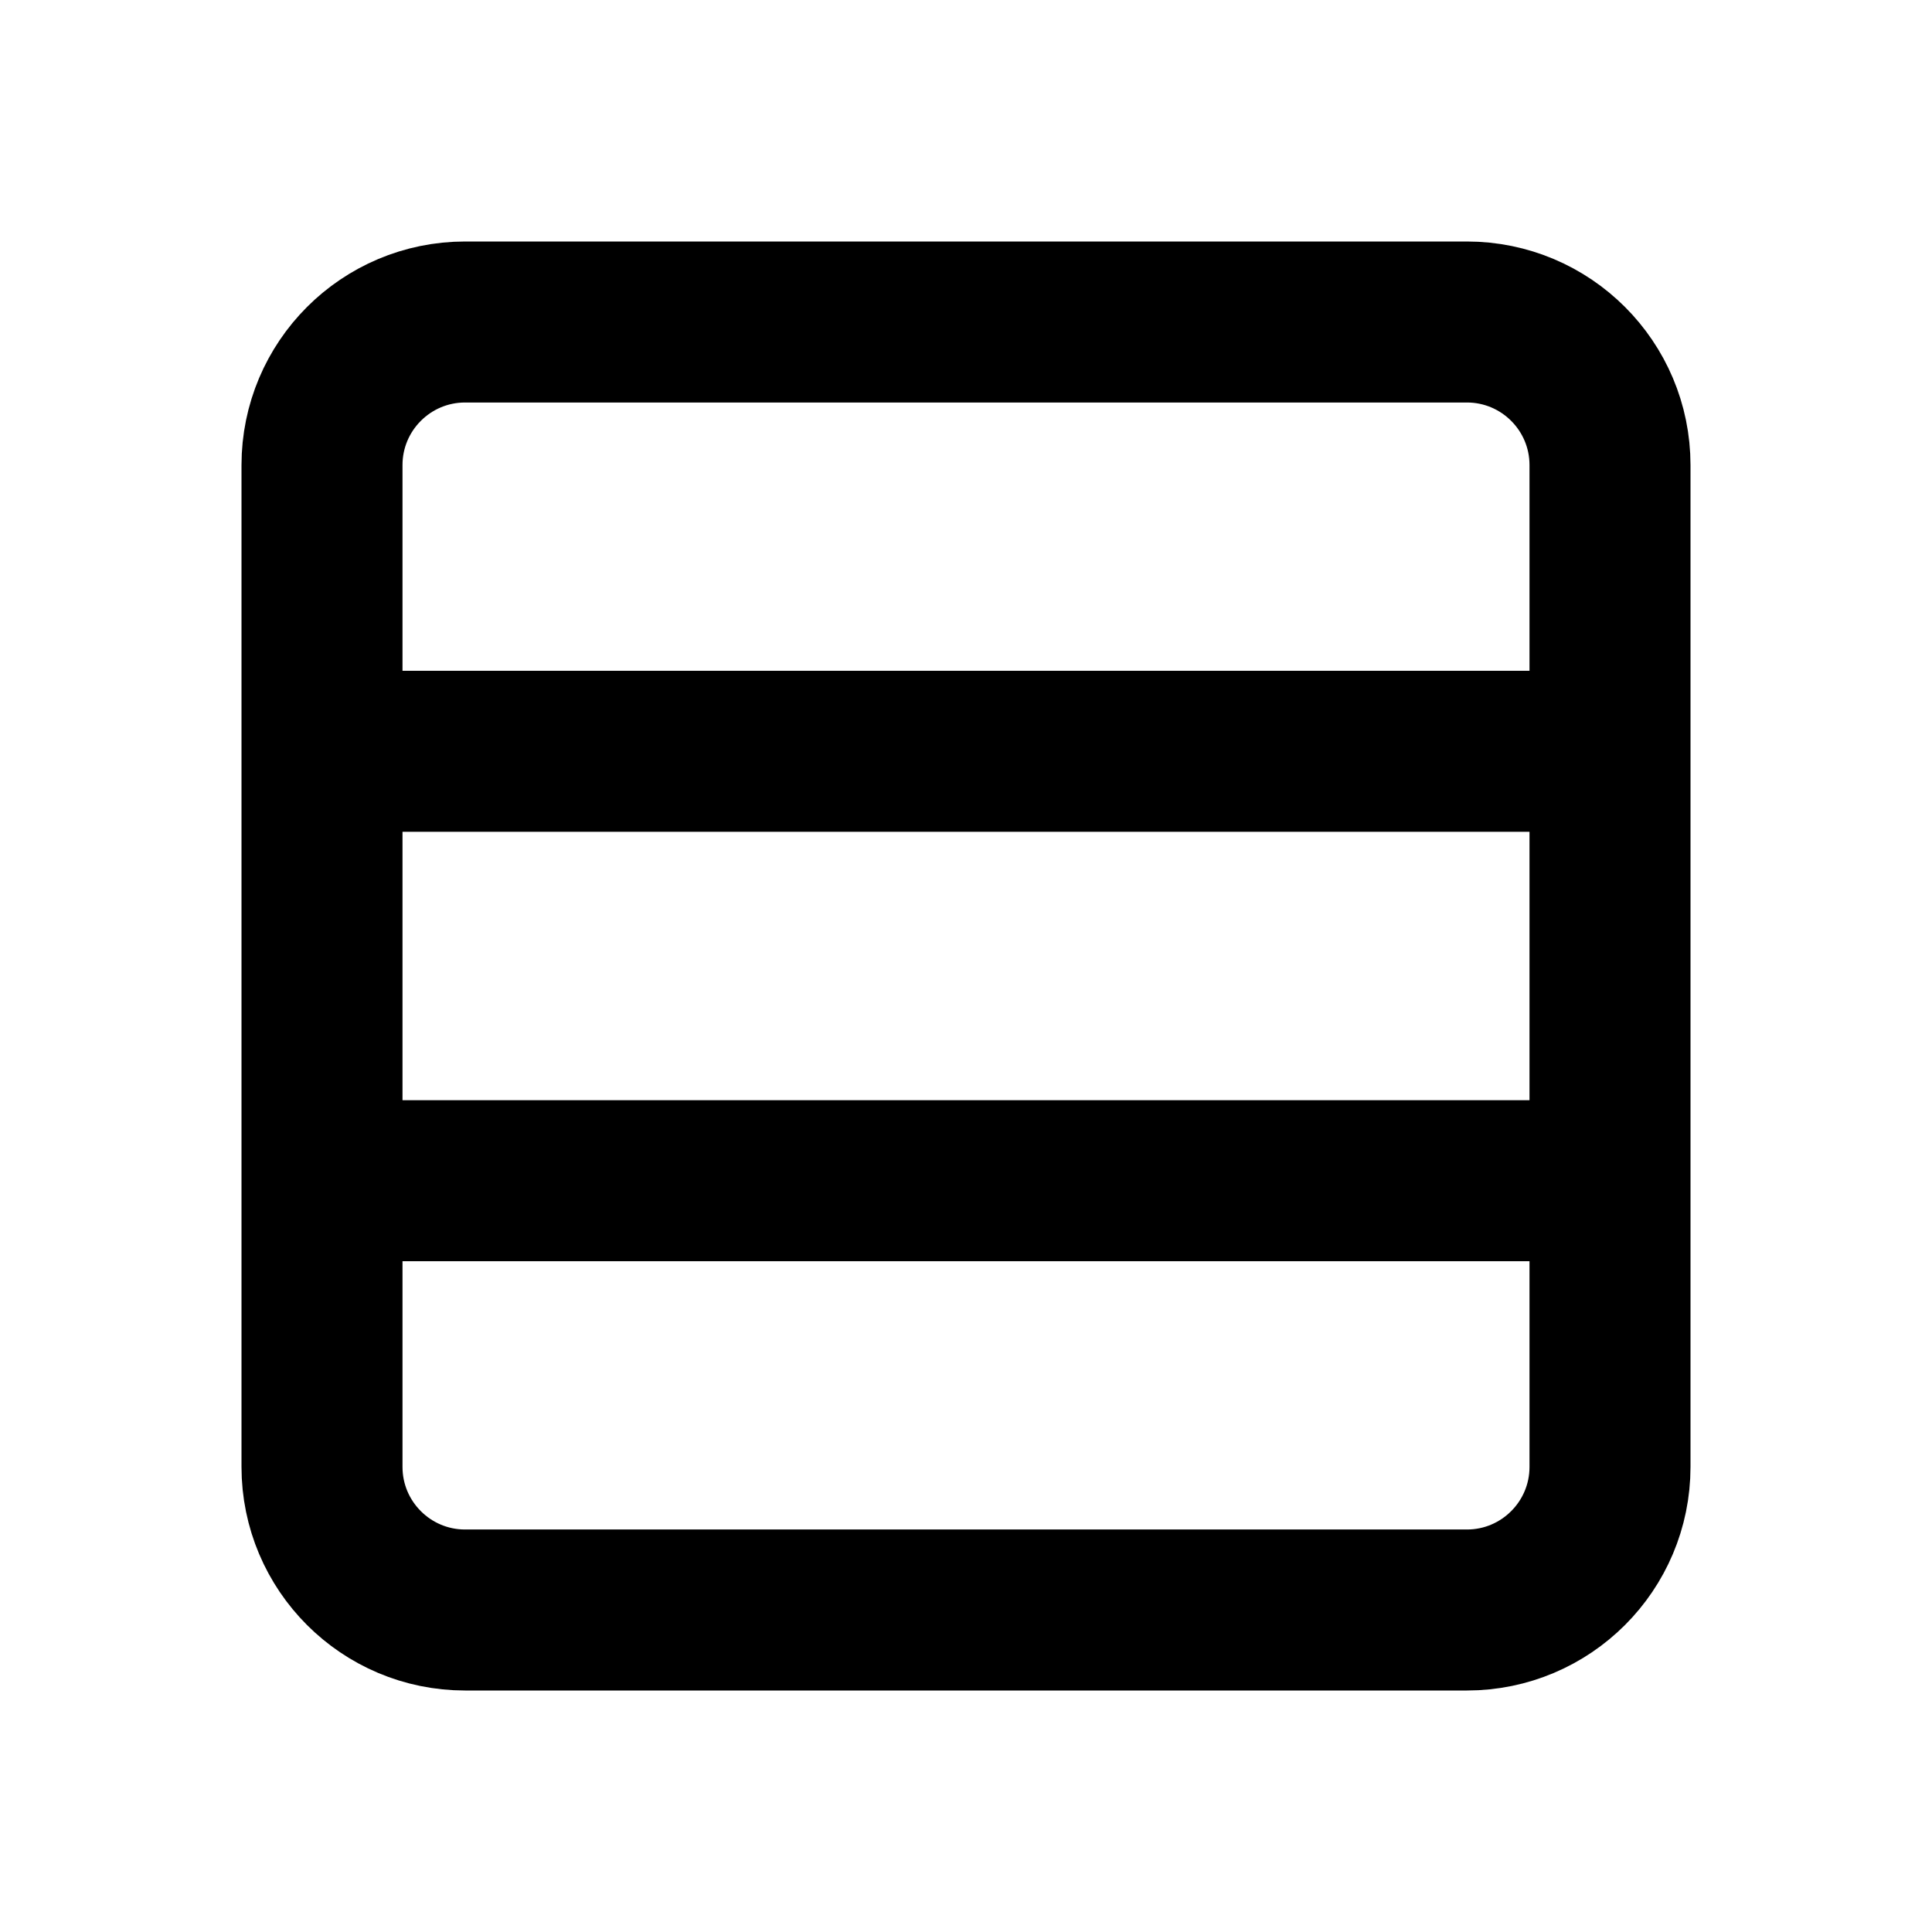
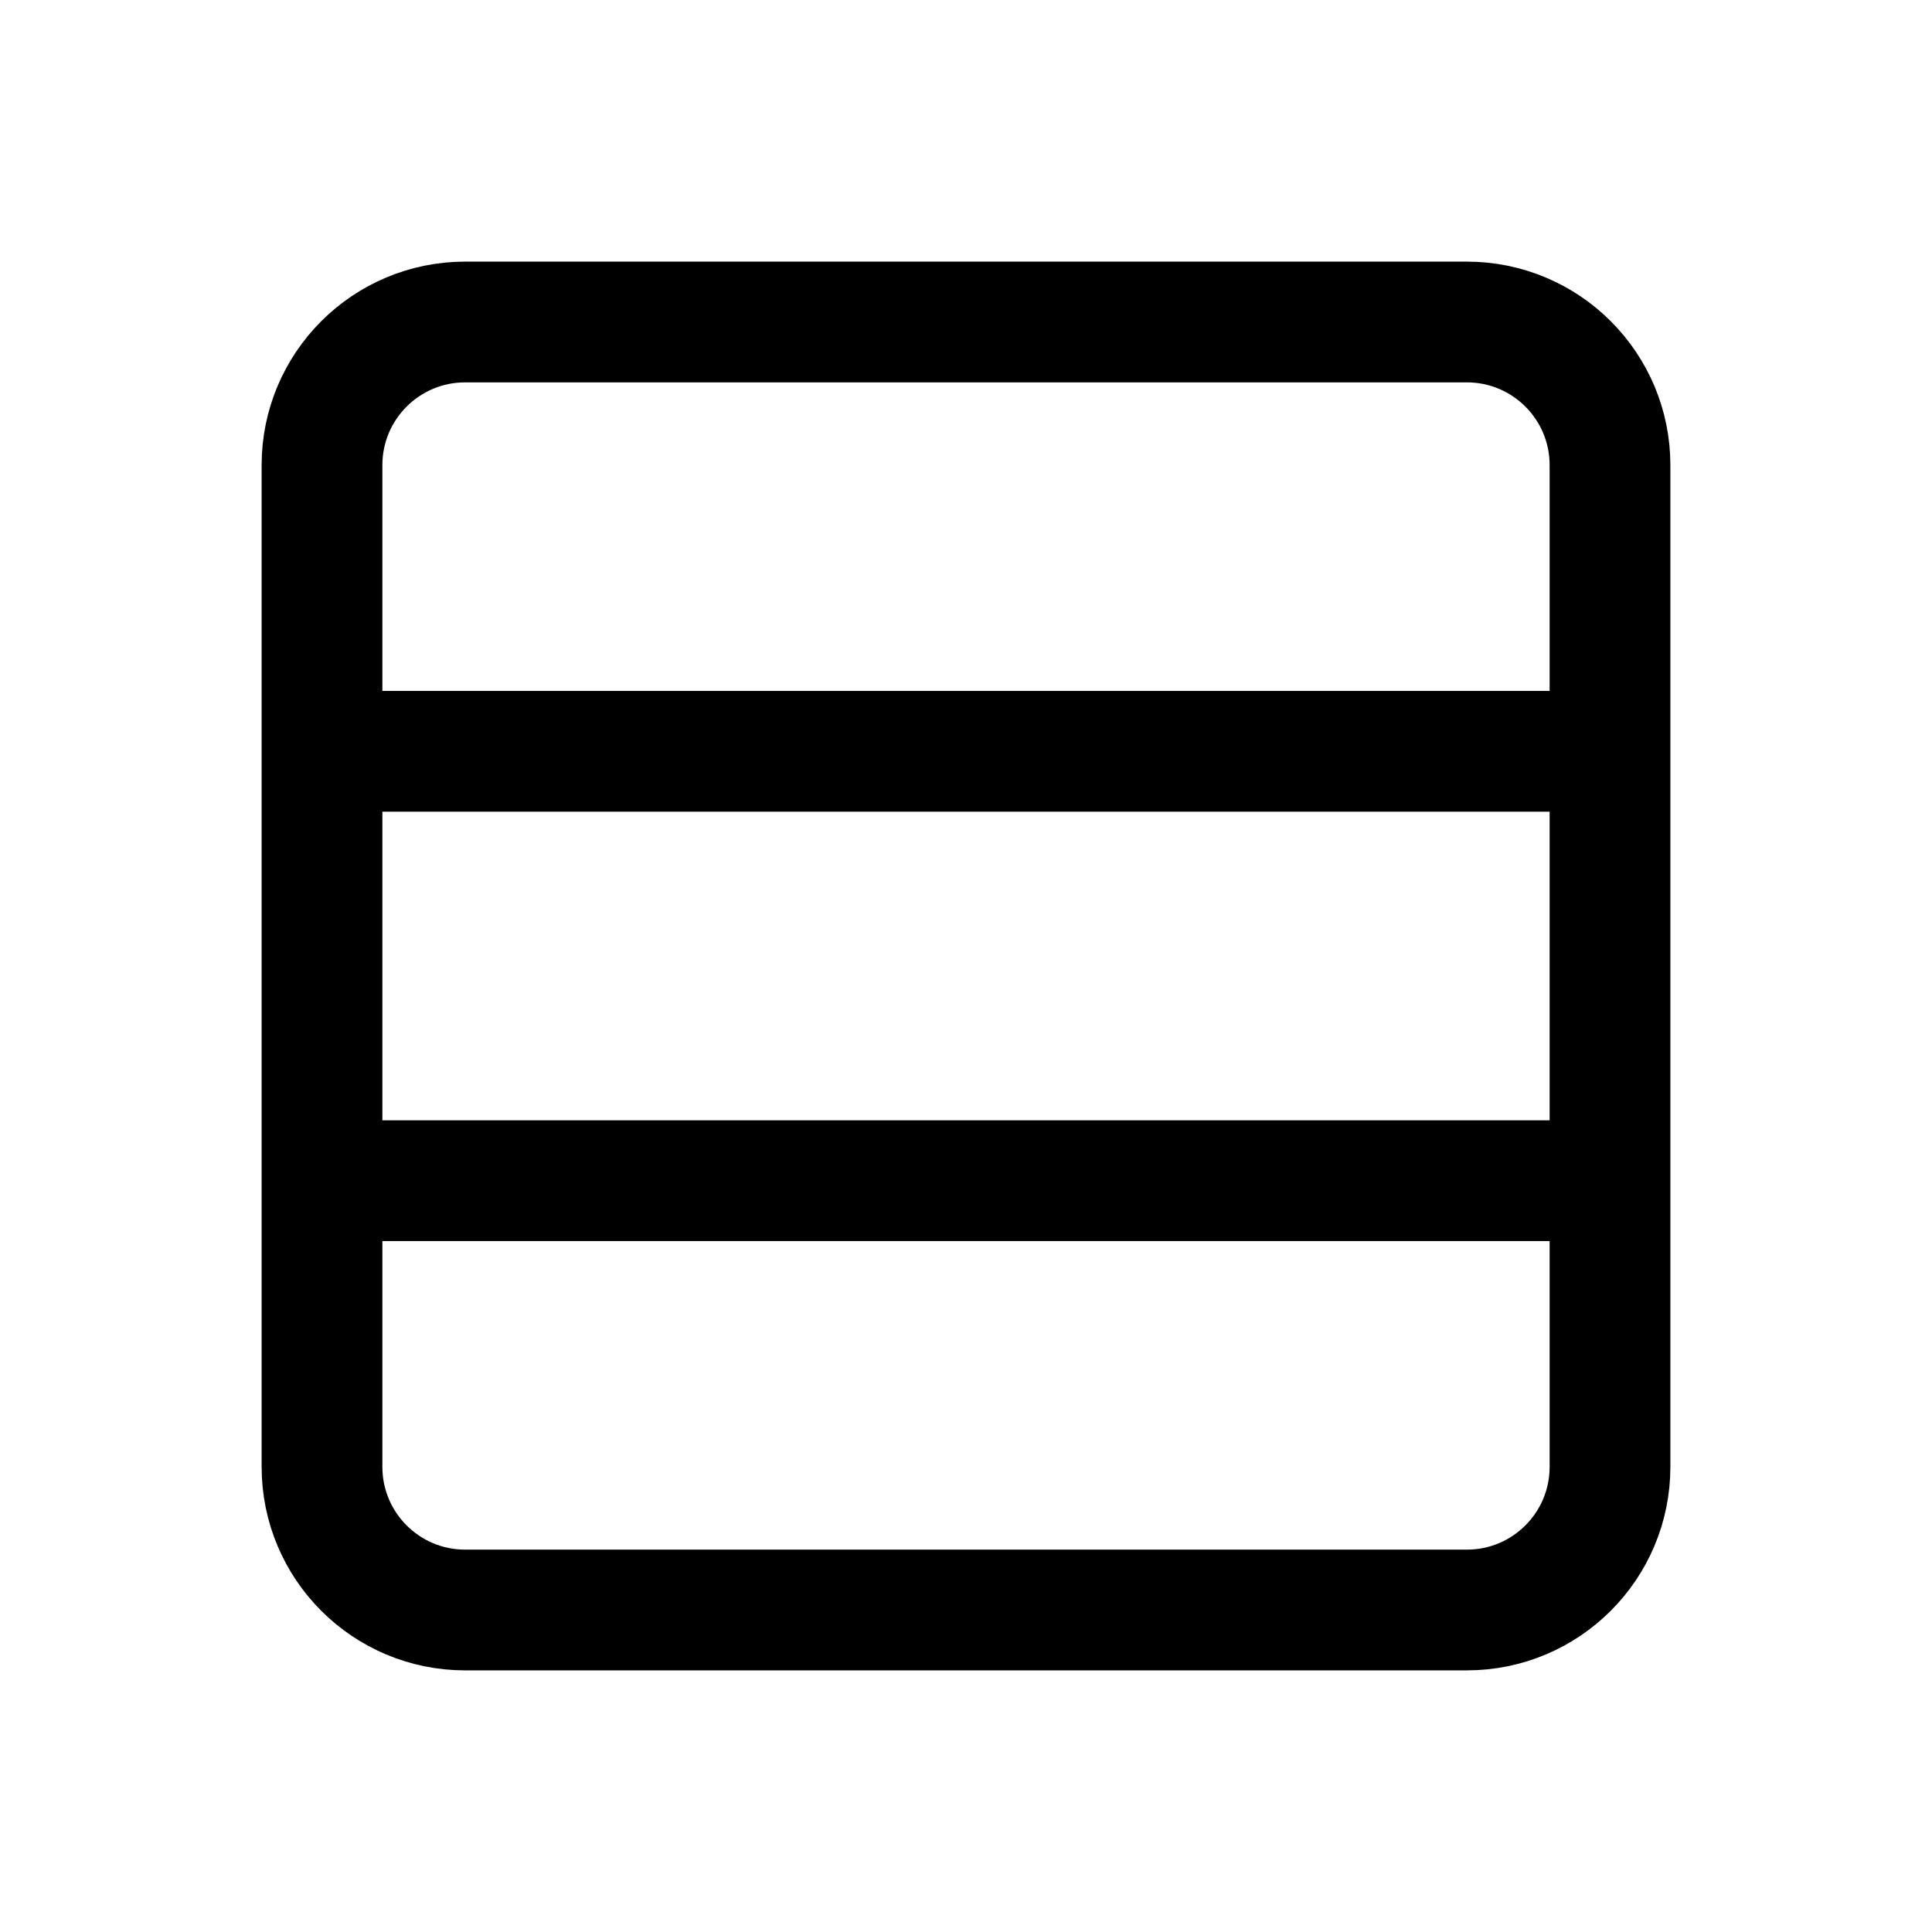
<svg xmlns="http://www.w3.org/2000/svg" width="24" height="24" viewBox="0 0 24 24" fill="none">
-   <path d="M20 9.333H4M20 14.667H4M5.778 4H18.222C19.204 4 20 4.796 20 5.778V18.222C20 19.204 19.204 20 18.222 20H5.778C4.796 20 4 19.204 4 18.222V5.778C4 4.796 4.796 4 5.778 4Z" stroke="currentColor" stroke-width="2" stroke-linecap="round" stroke-linejoin="round" />
+   <path d="M20 9.333H4M20 14.667H4M5.778 4H18.222C19.204 4 20 4.796 20 5.778V18.222C20 19.204 19.204 20 18.222 20H5.778C4.796 20 4 19.204 4 18.222V5.778C4 4.796 4.796 4 5.778 4Z" stroke="currentColor" stroke-width="1.5" stroke-linecap="round" stroke-linejoin="round" />
</svg>
